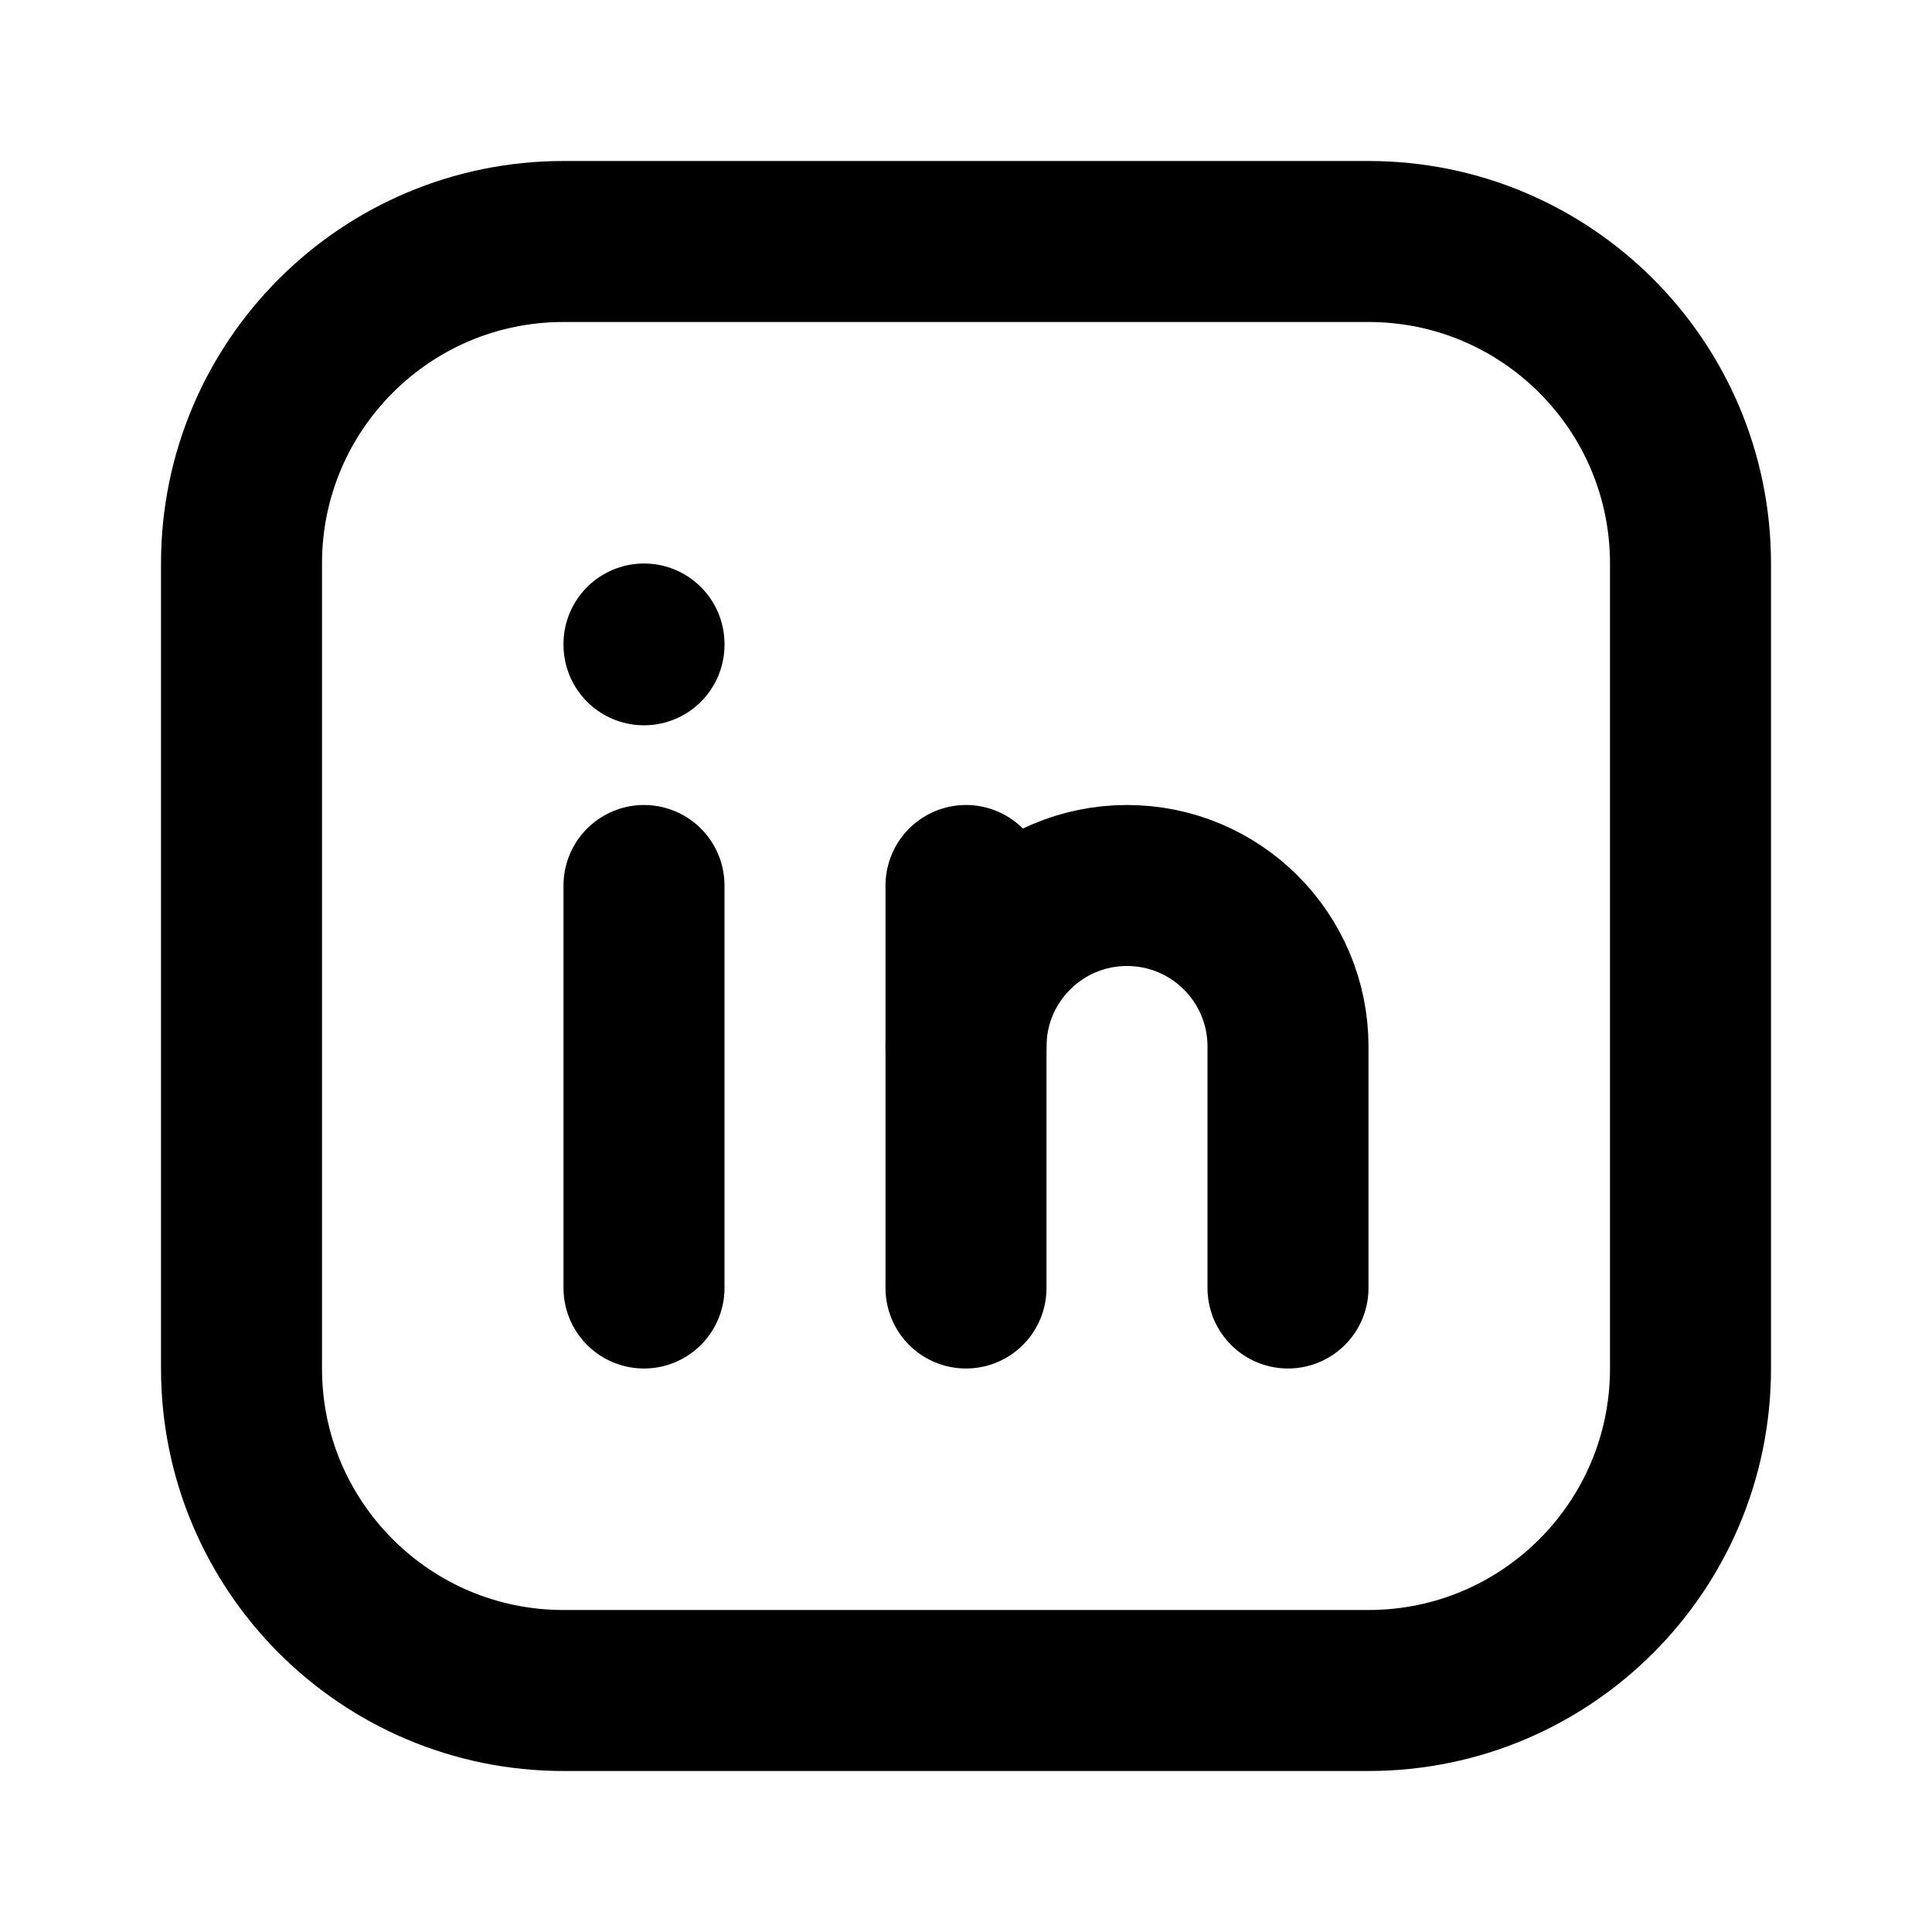
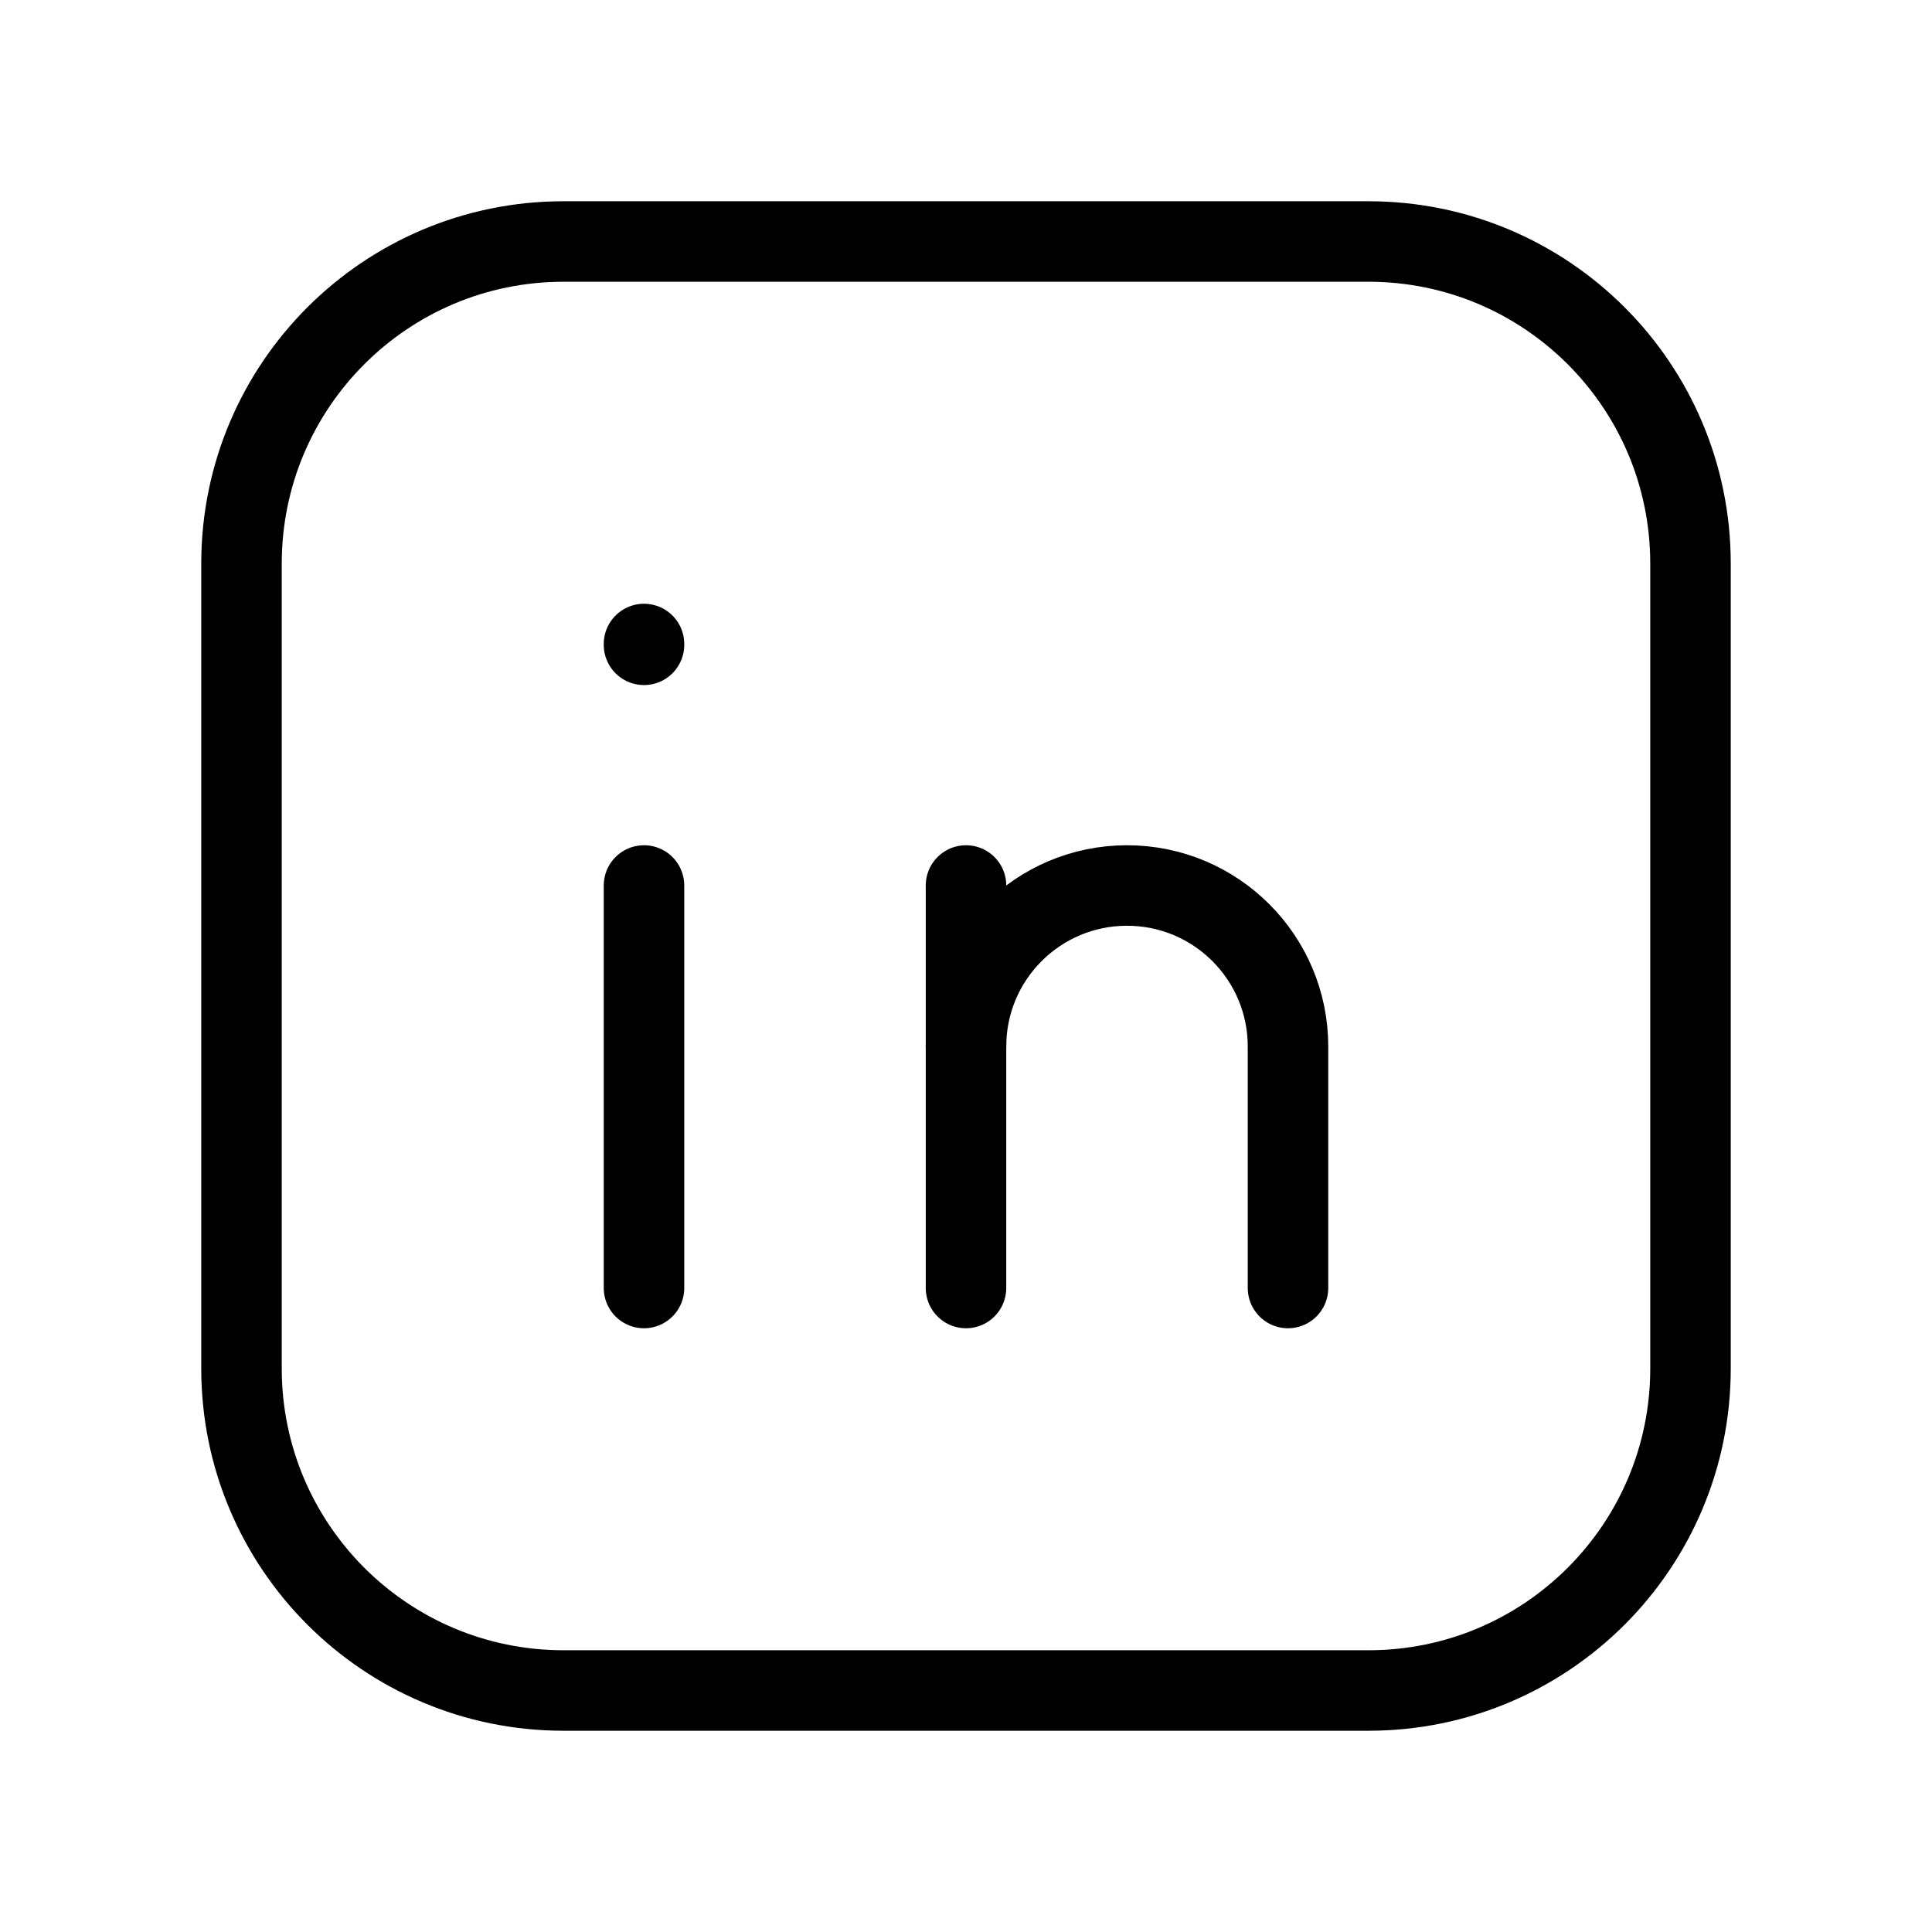
- <svg xmlns="http://www.w3.org/2000/svg" width="24" height="24" viewBox="0 0 24 24" fill="none" stroke="currentColor" stroke-width="2" stroke-linecap="round" stroke-linejoin="round">
+ <svg xmlns="http://www.w3.org/2000/svg" width="24" height="24" viewBox="0 0 24 24" fill="none" stroke="currentColor" stroke-width="1" stroke-linecap="round" stroke-linejoin="round">
  <path stroke="none" d="M0 0h24v24H0z" fill="none" />
  <path d="M8 11v5" />
  <path d="M8 8v.01" />
  <path d="M12 16v-5" />
  <path d="M16 16v-3a2 2 0 1 0 -4 0" />
  <path d="M3 7a4 4 0 0 1 4 -4h10a4 4 0 0 1 4 4v10a4 4 0 0 1 -4 4h-10a4 4 0 0 1 -4 -4z" />
</svg>
